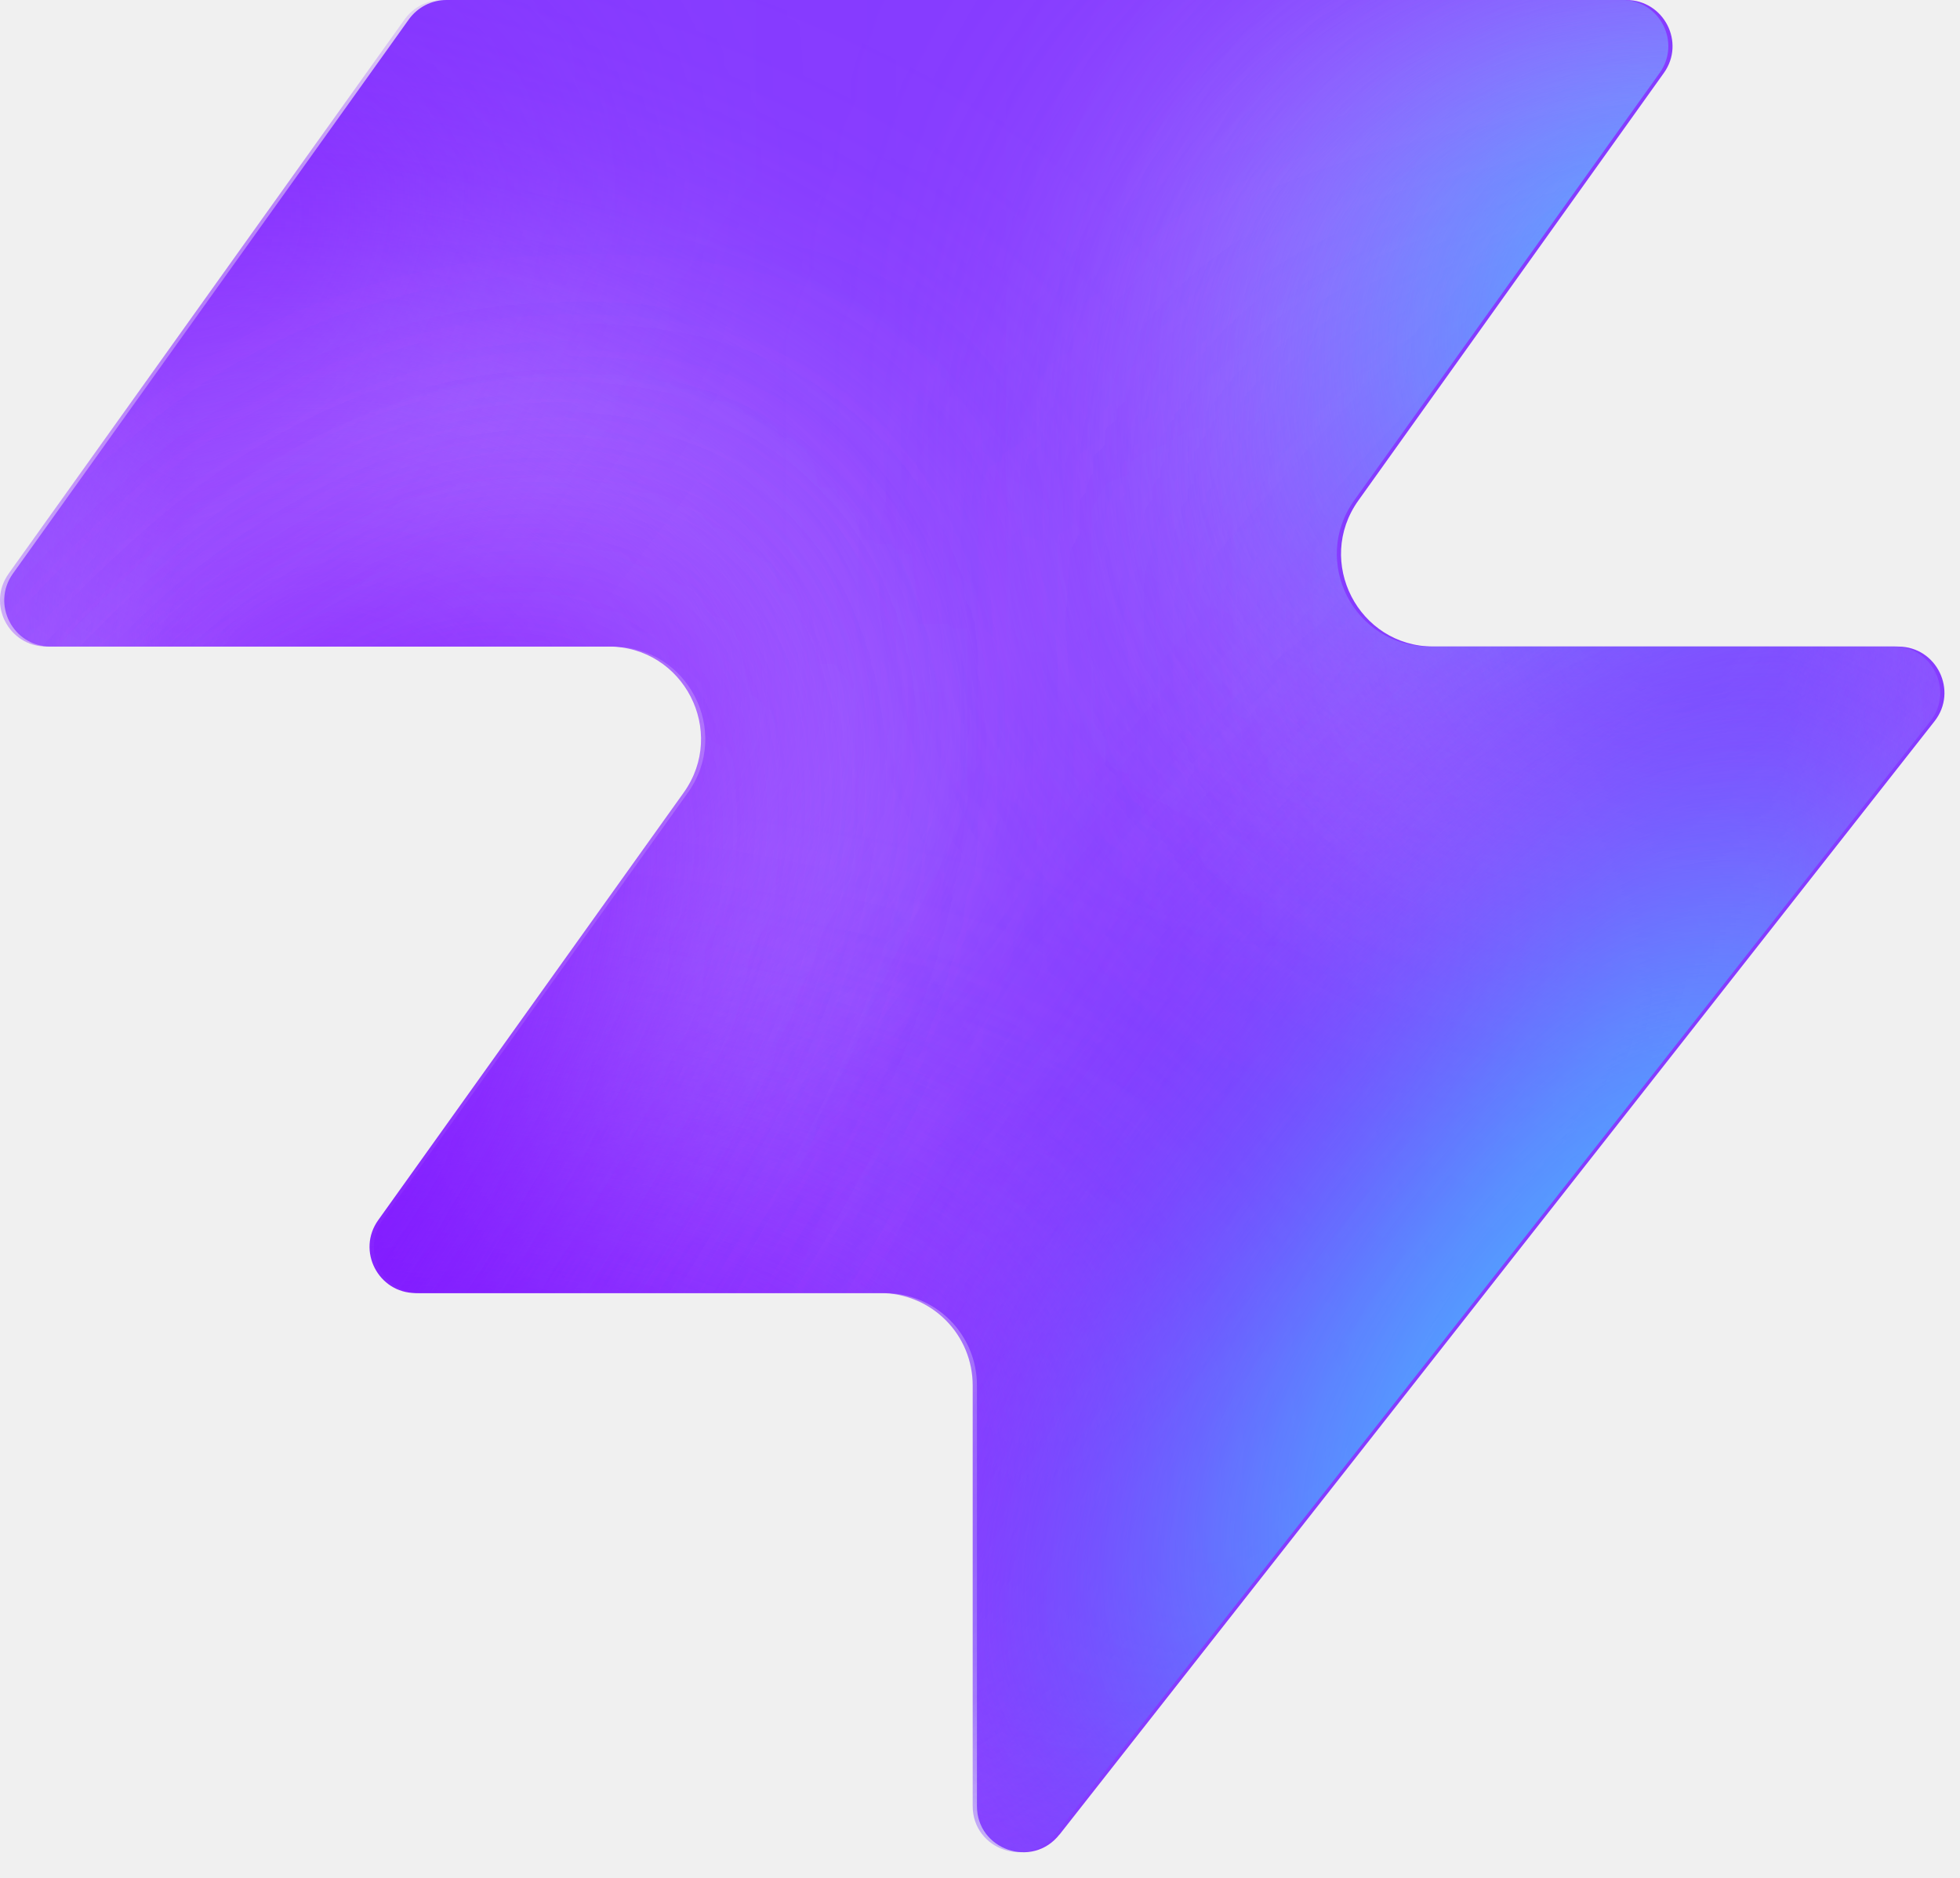
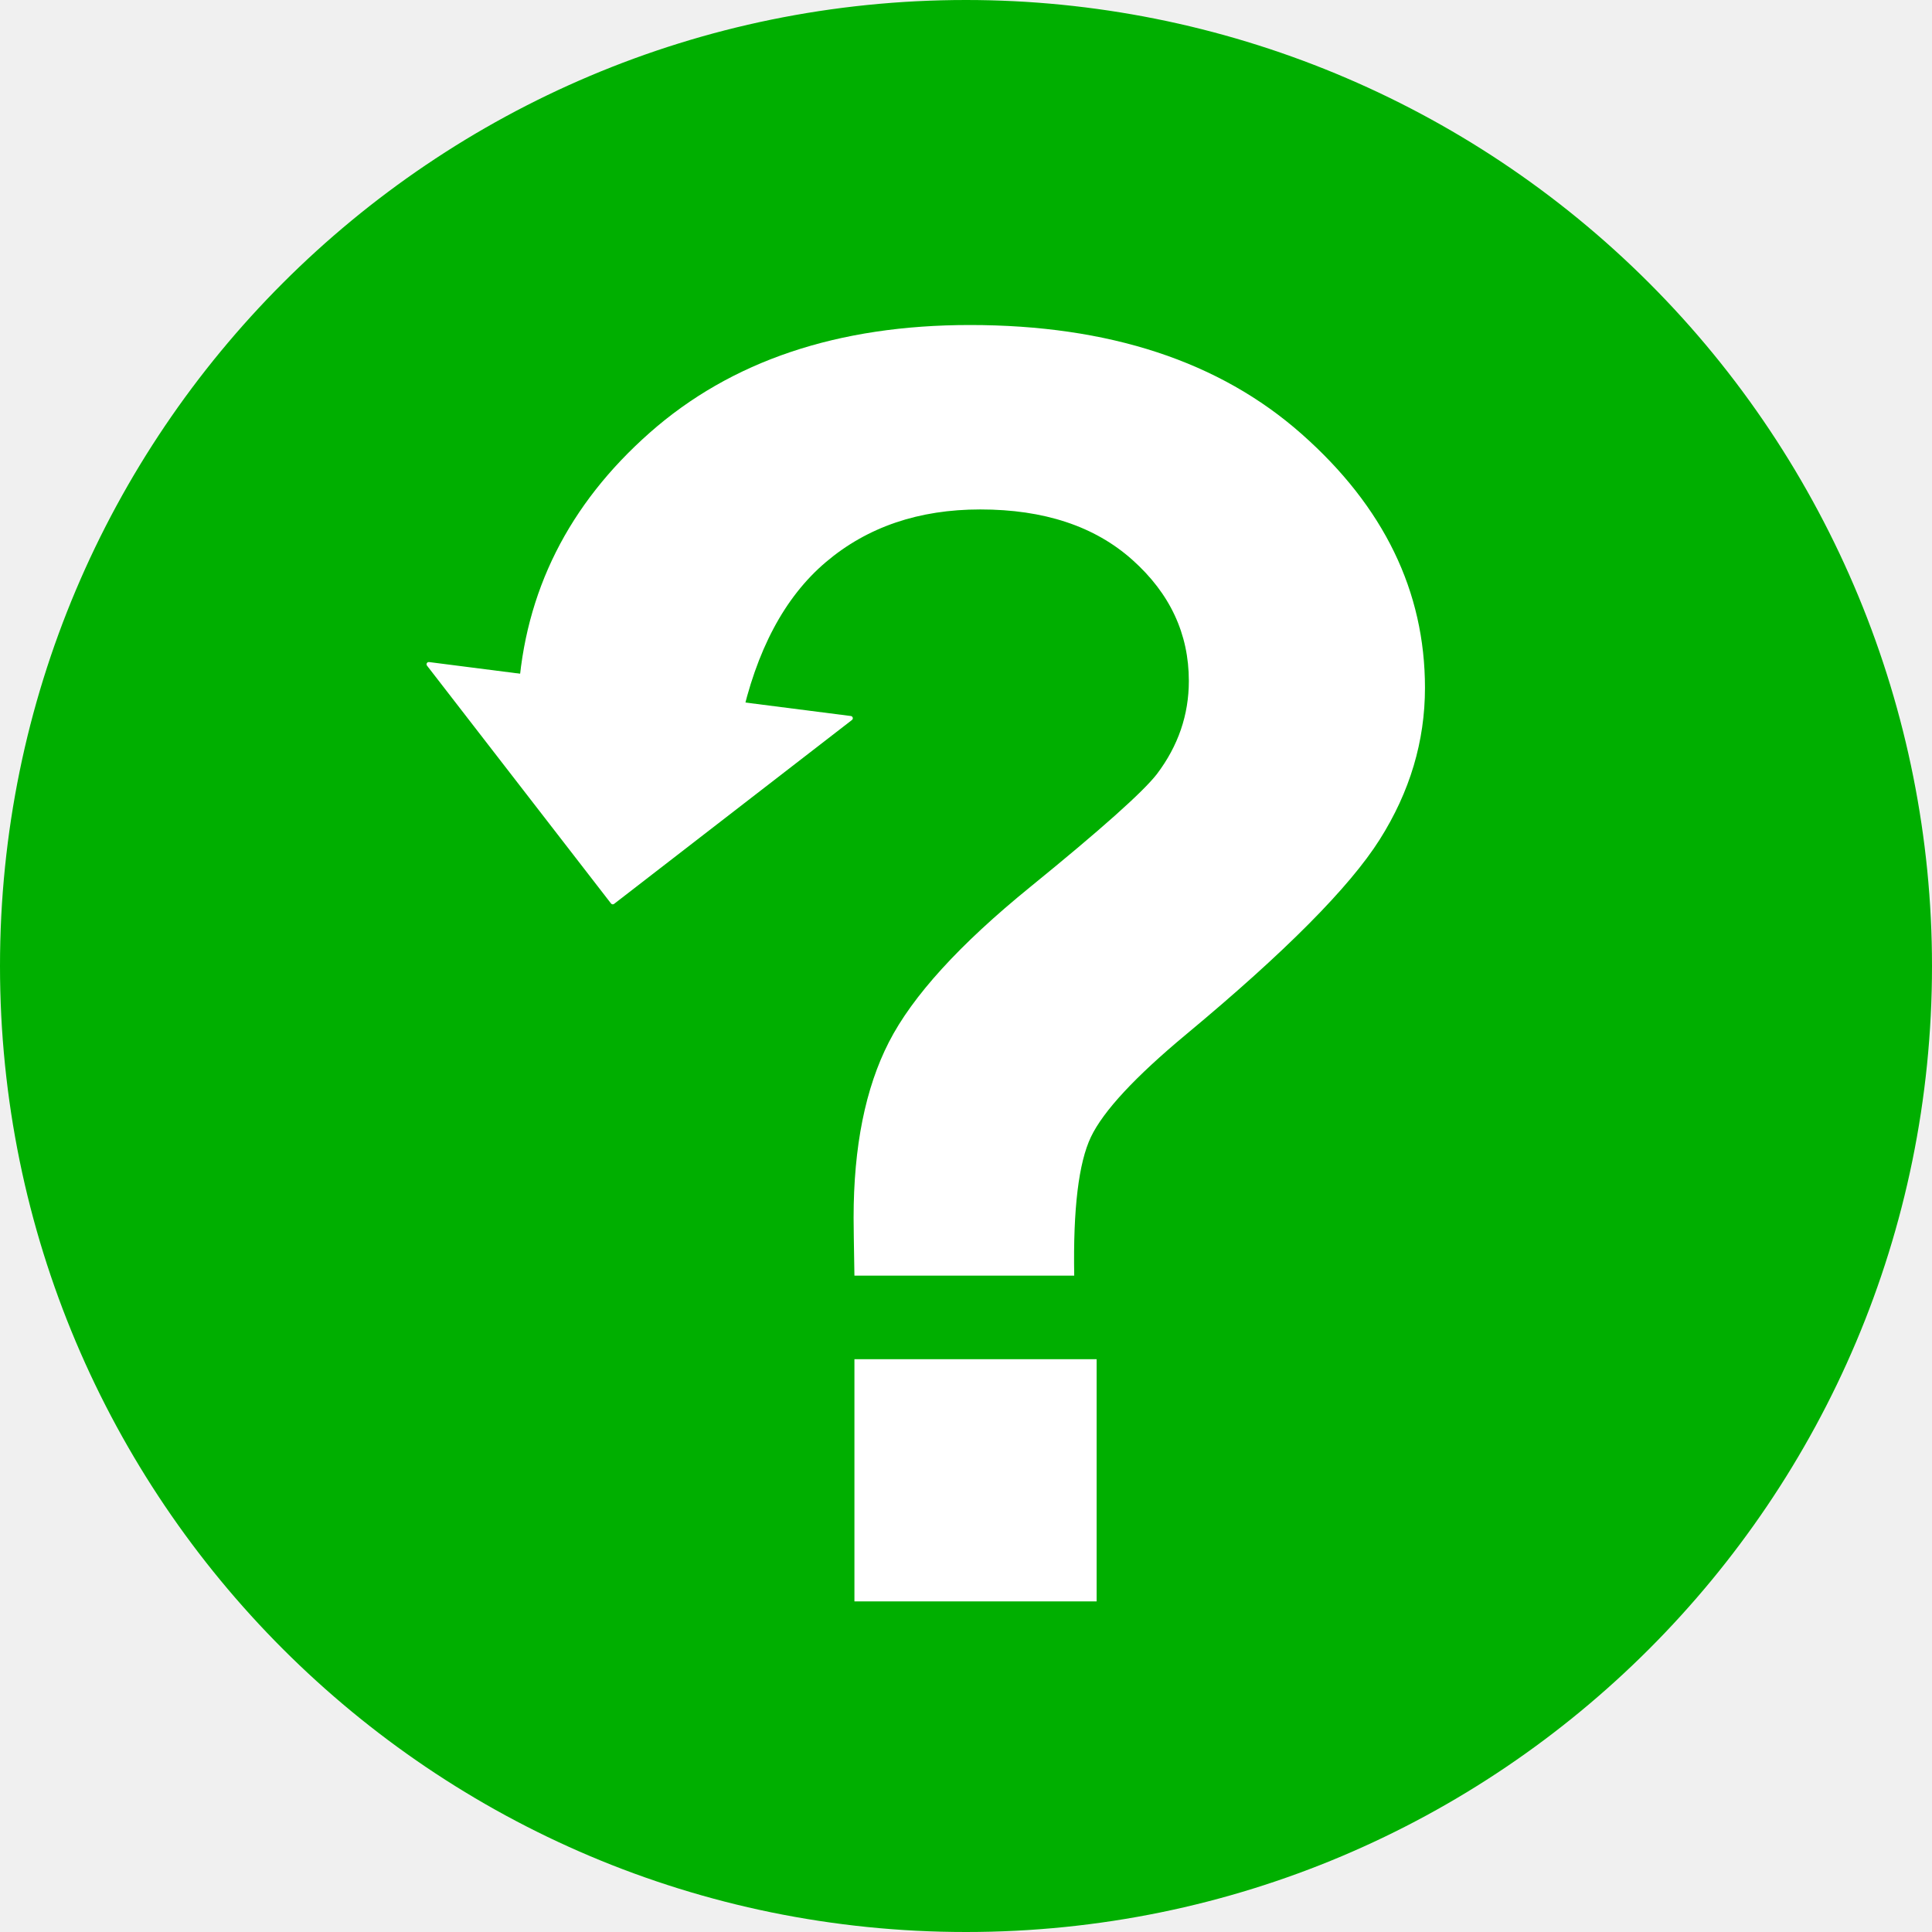
- <svg xmlns="http://www.w3.org/2000/svg" width="48" height="46" fill="none" viewBox="0 0 48 46">
-   <path fill="#863bff" d="M25.946 44.938c-.664.845-2.021.375-2.021-.698V33.937a2.26 2.26 0 0 0-2.262-2.262H10.287c-.92 0-1.456-1.04-.92-1.788l7.48-10.471c1.07-1.497 0-3.578-1.842-3.578H1.237c-.92 0-1.456-1.04-.92-1.788L10.013.474c.214-.297.556-.474.92-.474h28.894c.92 0 1.456 1.04.92 1.788l-7.48 10.471c-1.07 1.498 0 3.579 1.842 3.579h11.377c.943 0 1.473 1.088.89 1.83L25.947 44.94z" style="fill:#863bff;fill:color(display-p3 .525 .23 1);fill-opacity:1" />
-   <mask id="a" width="48" height="46" x="0" y="0" maskUnits="userSpaceOnUse" style="mask-type:alpha">
-     <path fill="#000" d="M25.842 44.938c-.664.844-2.021.375-2.021-.698V33.937a2.26 2.26 0 0 0-2.262-2.262H10.183c-.92 0-1.456-1.04-.92-1.788l7.48-10.471c1.07-1.498 0-3.579-1.842-3.579H1.133c-.92 0-1.456-1.04-.92-1.787L9.91.473c.214-.297.556-.474.92-.474h28.894c.92 0 1.456 1.04.92 1.788l-7.48 10.471c-1.07 1.498 0 3.578 1.842 3.578h11.377c.943 0 1.473 1.088.89 1.832L25.843 44.94z" style="fill:#000;fill-opacity:1" />
-   </mask>
-   <g mask="url(#a)">
-     <g filter="url(#b)">
-       <ellipse cx="5.508" cy="14.704" fill="#ede6ff" rx="5.508" ry="14.704" style="fill:#ede6ff;fill:color(display-p3 .927 .903 1);fill-opacity:1" transform="matrix(.00324 1 1 -.00324 -4.47 31.516)" />
-     </g>
-     <g filter="url(#c)">
-       <ellipse cx="10.399" cy="29.851" fill="#ede6ff" rx="10.399" ry="29.851" style="fill:#ede6ff;fill:color(display-p3 .927 .903 1);fill-opacity:1" transform="matrix(.00324 1 1 -.00324 -39.328 7.883)" />
-     </g>
-     <g filter="url(#d)">
-       <ellipse cx="5.508" cy="30.487" fill="#7e14ff" rx="5.508" ry="30.487" style="fill:#7e14ff;fill:color(display-p3 .492 .077 1);fill-opacity:1" transform="rotate(89.814 -25.913 -14.639)scale(1 -1)" />
-     </g>
-     <g filter="url(#e)">
-       <ellipse cx="5.508" cy="30.599" fill="#7e14ff" rx="5.508" ry="30.599" style="fill:#7e14ff;fill:color(display-p3 .492 .077 1);fill-opacity:1" transform="rotate(89.814 -32.644 -3.334)scale(1 -1)" />
-     </g>
-     <g filter="url(#f)">
-       <ellipse cx="5.508" cy="30.599" fill="#7e14ff" rx="5.508" ry="30.599" style="fill:#7e14ff;fill:color(display-p3 .492 .077 1);fill-opacity:1" transform="matrix(.00324 1 1 -.00324 -34.34 30.47)" />
-     </g>
-     <g filter="url(#g)">
-       <ellipse cx="14.072" cy="22.078" fill="#ede6ff" rx="14.072" ry="22.078" style="fill:#ede6ff;fill:color(display-p3 .927 .903 1);fill-opacity:1" transform="rotate(93.35 24.506 48.493)scale(-1 1)" />
-     </g>
-     <g filter="url(#h)">
-       <ellipse cx="3.47" cy="21.501" fill="#7e14ff" rx="3.47" ry="21.501" style="fill:#7e14ff;fill:color(display-p3 .492 .077 1);fill-opacity:1" transform="rotate(89.009 28.708 47.59)scale(-1 1)" />
-     </g>
-     <g filter="url(#i)">
-       <ellipse cx="3.47" cy="21.501" fill="#7e14ff" rx="3.47" ry="21.501" style="fill:#7e14ff;fill:color(display-p3 .492 .077 1);fill-opacity:1" transform="rotate(89.009 28.708 47.59)scale(-1 1)" />
-     </g>
-     <g filter="url(#j)">
-       <ellipse cx=".387" cy="8.972" fill="#7e14ff" rx="4.407" ry="29.108" style="fill:#7e14ff;fill:color(display-p3 .492 .077 1);fill-opacity:1" transform="rotate(39.51 .387 8.972)" />
-     </g>
-     <g filter="url(#k)">
-       <ellipse cx="47.523" cy="-6.092" fill="#7e14ff" rx="4.407" ry="29.108" style="fill:#7e14ff;fill:color(display-p3 .492 .077 1);fill-opacity:1" transform="rotate(37.892 47.523 -6.092)" />
-     </g>
-     <g filter="url(#l)">
-       <ellipse cx="41.412" cy="6.333" fill="#47bfff" rx="5.971" ry="9.665" style="fill:#47bfff;fill:color(display-p3 .28 .748 1);fill-opacity:1" transform="rotate(37.892 41.412 6.333)" />
-     </g>
-     <g filter="url(#m)">
-       <ellipse cx="-1.879" cy="38.332" fill="#7e14ff" rx="4.407" ry="29.108" style="fill:#7e14ff;fill:color(display-p3 .492 .077 1);fill-opacity:1" transform="rotate(37.892 -1.88 38.332)" />
-     </g>
-     <g filter="url(#n)">
-       <ellipse cx="-1.879" cy="38.332" fill="#7e14ff" rx="4.407" ry="29.108" style="fill:#7e14ff;fill:color(display-p3 .492 .077 1);fill-opacity:1" transform="rotate(37.892 -1.88 38.332)" />
-     </g>
-     <g filter="url(#o)">
-       <ellipse cx="35.651" cy="29.907" fill="#7e14ff" rx="4.407" ry="29.108" style="fill:#7e14ff;fill:color(display-p3 .492 .077 1);fill-opacity:1" transform="rotate(37.892 35.651 29.907)" />
-     </g>
-     <g filter="url(#p)">
-       <ellipse cx="38.418" cy="32.4" fill="#47bfff" rx="5.971" ry="15.297" style="fill:#47bfff;fill:color(display-p3 .28 .748 1);fill-opacity:1" transform="rotate(37.892 38.418 32.4)" />
-     </g>
+ <svg xmlns="http://www.w3.org/2000/svg" version="1.1" viewBox="0.0 0.0 512.0 512.0" fill="none" stroke="none" stroke-linecap="square" stroke-miterlimit="10">
+   <clipPath id="p.0">
+     <path d="m0 0l512.0 0l0 512.0l-512.0 0l0 -512.0z" clip-rule="nonzero" />
+   </clipPath>
+   <g clip-path="url(#p.0)">
+     <path fill="#000000" fill-opacity="0.0" d="m0 0l512.0 0l0 512.0l-512.0 0z" fill-rule="evenodd" />
+     <path fill="#00af00" d="m0 256.0c0 -141.385 114.615 -256.0 256.0 -256.0c67.895 0 133.01 26.971 181.019 74.981c48.009 48.009 74.981 113.124 74.981 181.019c0 141.385 -114.615 256.0 -256.0 256.0c-141.385 0 -256.0 -114.615 -256.0 -256.0z" fill-rule="evenodd" />
+     <path fill="#000000" fill-opacity="0.0" d="m97.633 19.691l316.756 0l0 472.598l-316.756 0z" fill-rule="evenodd" />
+     <path fill="#ffffff" d="m284.682 338.053l-58.25 0q-0.219 -12.562 -0.219 -15.312q0 -28.312 9.359 -46.578q9.359 -18.281 37.453 -41.109q28.094 -22.844 33.578 -29.938q8.453 -11.188 8.453 -24.656q0 -18.734 -14.969 -32.094q-14.953 -13.359 -40.312 -13.359q-24.437 0 -40.891 13.938q-16.438 13.922 -22.594 42.469l-58.938 -7.297q2.516 -40.891 34.828 -69.438q32.328 -28.547 84.859 -28.547q55.266 0 87.922 28.891q32.672 28.891 32.672 67.266q0 21.234 -12.0 40.203q-11.984 18.953 -51.266 51.609q-20.328 16.906 -25.25 27.188q-4.906 10.266 -4.438 36.766zm-58.25 86.328l0 -64.172l64.187 0l0 64.172l-64.187 0z" fill-rule="nonzero" />
+     <path fill="#000000" fill-opacity="0.0" d="m230.207 269.866l283.339 0l0 42.016l-283.339 0z" fill-rule="evenodd" />
+     <path fill="#ffffff" d="m162.388 239.065l-48.756 -63.024l111.78 14.299z" fill-rule="evenodd" />
+     <path stroke="#ffffff" stroke-width="1.184" stroke-linejoin="round" stroke-linecap="butt" d="m162.388 239.065l-48.756 -63.024l111.78 14.299z" fill-rule="evenodd" />
  </g>
-   <defs>
-     <filter id="b" width="60.045" height="41.654" x="-19.77" y="16.149" color-interpolation-filters="sRGB" filterUnits="userSpaceOnUse">
-       <feFlood flood-opacity="0" result="BackgroundImageFix" />
-       <feBlend in="SourceGraphic" in2="BackgroundImageFix" result="shape" />
-       <feGaussianBlur result="effect1_foregroundBlur_2002_17158" stdDeviation="7.659" />
-     </filter>
-     <filter id="c" width="90.34" height="51.437" x="-54.613" y="-7.533" color-interpolation-filters="sRGB" filterUnits="userSpaceOnUse">
-       <feFlood flood-opacity="0" result="BackgroundImageFix" />
-       <feBlend in="SourceGraphic" in2="BackgroundImageFix" result="shape" />
-       <feGaussianBlur result="effect1_foregroundBlur_2002_17158" stdDeviation="7.659" />
-     </filter>
-     <filter id="d" width="79.355" height="29.4" x="-49.64" y="2.03" color-interpolation-filters="sRGB" filterUnits="userSpaceOnUse">
-       <feFlood flood-opacity="0" result="BackgroundImageFix" />
-       <feBlend in="SourceGraphic" in2="BackgroundImageFix" result="shape" />
-       <feGaussianBlur result="effect1_foregroundBlur_2002_17158" stdDeviation="4.596" />
-     </filter>
-     <filter id="e" width="79.579" height="29.4" x="-45.045" y="20.029" color-interpolation-filters="sRGB" filterUnits="userSpaceOnUse">
-       <feFlood flood-opacity="0" result="BackgroundImageFix" />
-       <feBlend in="SourceGraphic" in2="BackgroundImageFix" result="shape" />
-       <feGaussianBlur result="effect1_foregroundBlur_2002_17158" stdDeviation="4.596" />
-     </filter>
-     <filter id="f" width="79.579" height="29.4" x="-43.513" y="21.178" color-interpolation-filters="sRGB" filterUnits="userSpaceOnUse">
-       <feFlood flood-opacity="0" result="BackgroundImageFix" />
-       <feBlend in="SourceGraphic" in2="BackgroundImageFix" result="shape" />
-       <feGaussianBlur result="effect1_foregroundBlur_2002_17158" stdDeviation="4.596" />
-     </filter>
-     <filter id="g" width="74.749" height="58.852" x="15.756" y="-17.901" color-interpolation-filters="sRGB" filterUnits="userSpaceOnUse">
-       <feFlood flood-opacity="0" result="BackgroundImageFix" />
-       <feBlend in="SourceGraphic" in2="BackgroundImageFix" result="shape" />
-       <feGaussianBlur result="effect1_foregroundBlur_2002_17158" stdDeviation="7.659" />
-     </filter>
-     <filter id="h" width="61.377" height="25.362" x="23.548" y="2.284" color-interpolation-filters="sRGB" filterUnits="userSpaceOnUse">
-       <feFlood flood-opacity="0" result="BackgroundImageFix" />
-       <feBlend in="SourceGraphic" in2="BackgroundImageFix" result="shape" />
-       <feGaussianBlur result="effect1_foregroundBlur_2002_17158" stdDeviation="4.596" />
-     </filter>
-     <filter id="i" width="61.377" height="25.362" x="23.548" y="2.284" color-interpolation-filters="sRGB" filterUnits="userSpaceOnUse">
-       <feFlood flood-opacity="0" result="BackgroundImageFix" />
-       <feBlend in="SourceGraphic" in2="BackgroundImageFix" result="shape" />
-       <feGaussianBlur result="effect1_foregroundBlur_2002_17158" stdDeviation="4.596" />
-     </filter>
-     <filter id="j" width="56.045" height="63.649" x="-27.636" y="-22.853" color-interpolation-filters="sRGB" filterUnits="userSpaceOnUse">
-       <feFlood flood-opacity="0" result="BackgroundImageFix" />
-       <feBlend in="SourceGraphic" in2="BackgroundImageFix" result="shape" />
-       <feGaussianBlur result="effect1_foregroundBlur_2002_17158" stdDeviation="4.596" />
-     </filter>
-     <filter id="k" width="54.814" height="64.646" x="20.116" y="-38.415" color-interpolation-filters="sRGB" filterUnits="userSpaceOnUse">
-       <feFlood flood-opacity="0" result="BackgroundImageFix" />
-       <feBlend in="SourceGraphic" in2="BackgroundImageFix" result="shape" />
-       <feGaussianBlur result="effect1_foregroundBlur_2002_17158" stdDeviation="4.596" />
-     </filter>
-     <filter id="l" width="33.541" height="35.313" x="24.641" y="-11.323" color-interpolation-filters="sRGB" filterUnits="userSpaceOnUse">
-       <feFlood flood-opacity="0" result="BackgroundImageFix" />
-       <feBlend in="SourceGraphic" in2="BackgroundImageFix" result="shape" />
-       <feGaussianBlur result="effect1_foregroundBlur_2002_17158" stdDeviation="4.596" />
-     </filter>
-     <filter id="m" width="54.814" height="64.646" x="-29.286" y="6.009" color-interpolation-filters="sRGB" filterUnits="userSpaceOnUse">
-       <feFlood flood-opacity="0" result="BackgroundImageFix" />
-       <feBlend in="SourceGraphic" in2="BackgroundImageFix" result="shape" />
-       <feGaussianBlur result="effect1_foregroundBlur_2002_17158" stdDeviation="4.596" />
-     </filter>
-     <filter id="n" width="54.814" height="64.646" x="-29.286" y="6.009" color-interpolation-filters="sRGB" filterUnits="userSpaceOnUse">
-       <feFlood flood-opacity="0" result="BackgroundImageFix" />
-       <feBlend in="SourceGraphic" in2="BackgroundImageFix" result="shape" />
-       <feGaussianBlur result="effect1_foregroundBlur_2002_17158" stdDeviation="4.596" />
-     </filter>
-     <filter id="o" width="54.814" height="64.646" x="8.244" y="-2.416" color-interpolation-filters="sRGB" filterUnits="userSpaceOnUse">
-       <feFlood flood-opacity="0" result="BackgroundImageFix" />
-       <feBlend in="SourceGraphic" in2="BackgroundImageFix" result="shape" />
-       <feGaussianBlur result="effect1_foregroundBlur_2002_17158" stdDeviation="4.596" />
-     </filter>
-     <filter id="p" width="39.409" height="43.623" x="18.713" y="10.588" color-interpolation-filters="sRGB" filterUnits="userSpaceOnUse">
-       <feFlood flood-opacity="0" result="BackgroundImageFix" />
-       <feBlend in="SourceGraphic" in2="BackgroundImageFix" result="shape" />
-       <feGaussianBlur result="effect1_foregroundBlur_2002_17158" stdDeviation="4.596" />
-     </filter>
-   </defs>
</svg>
